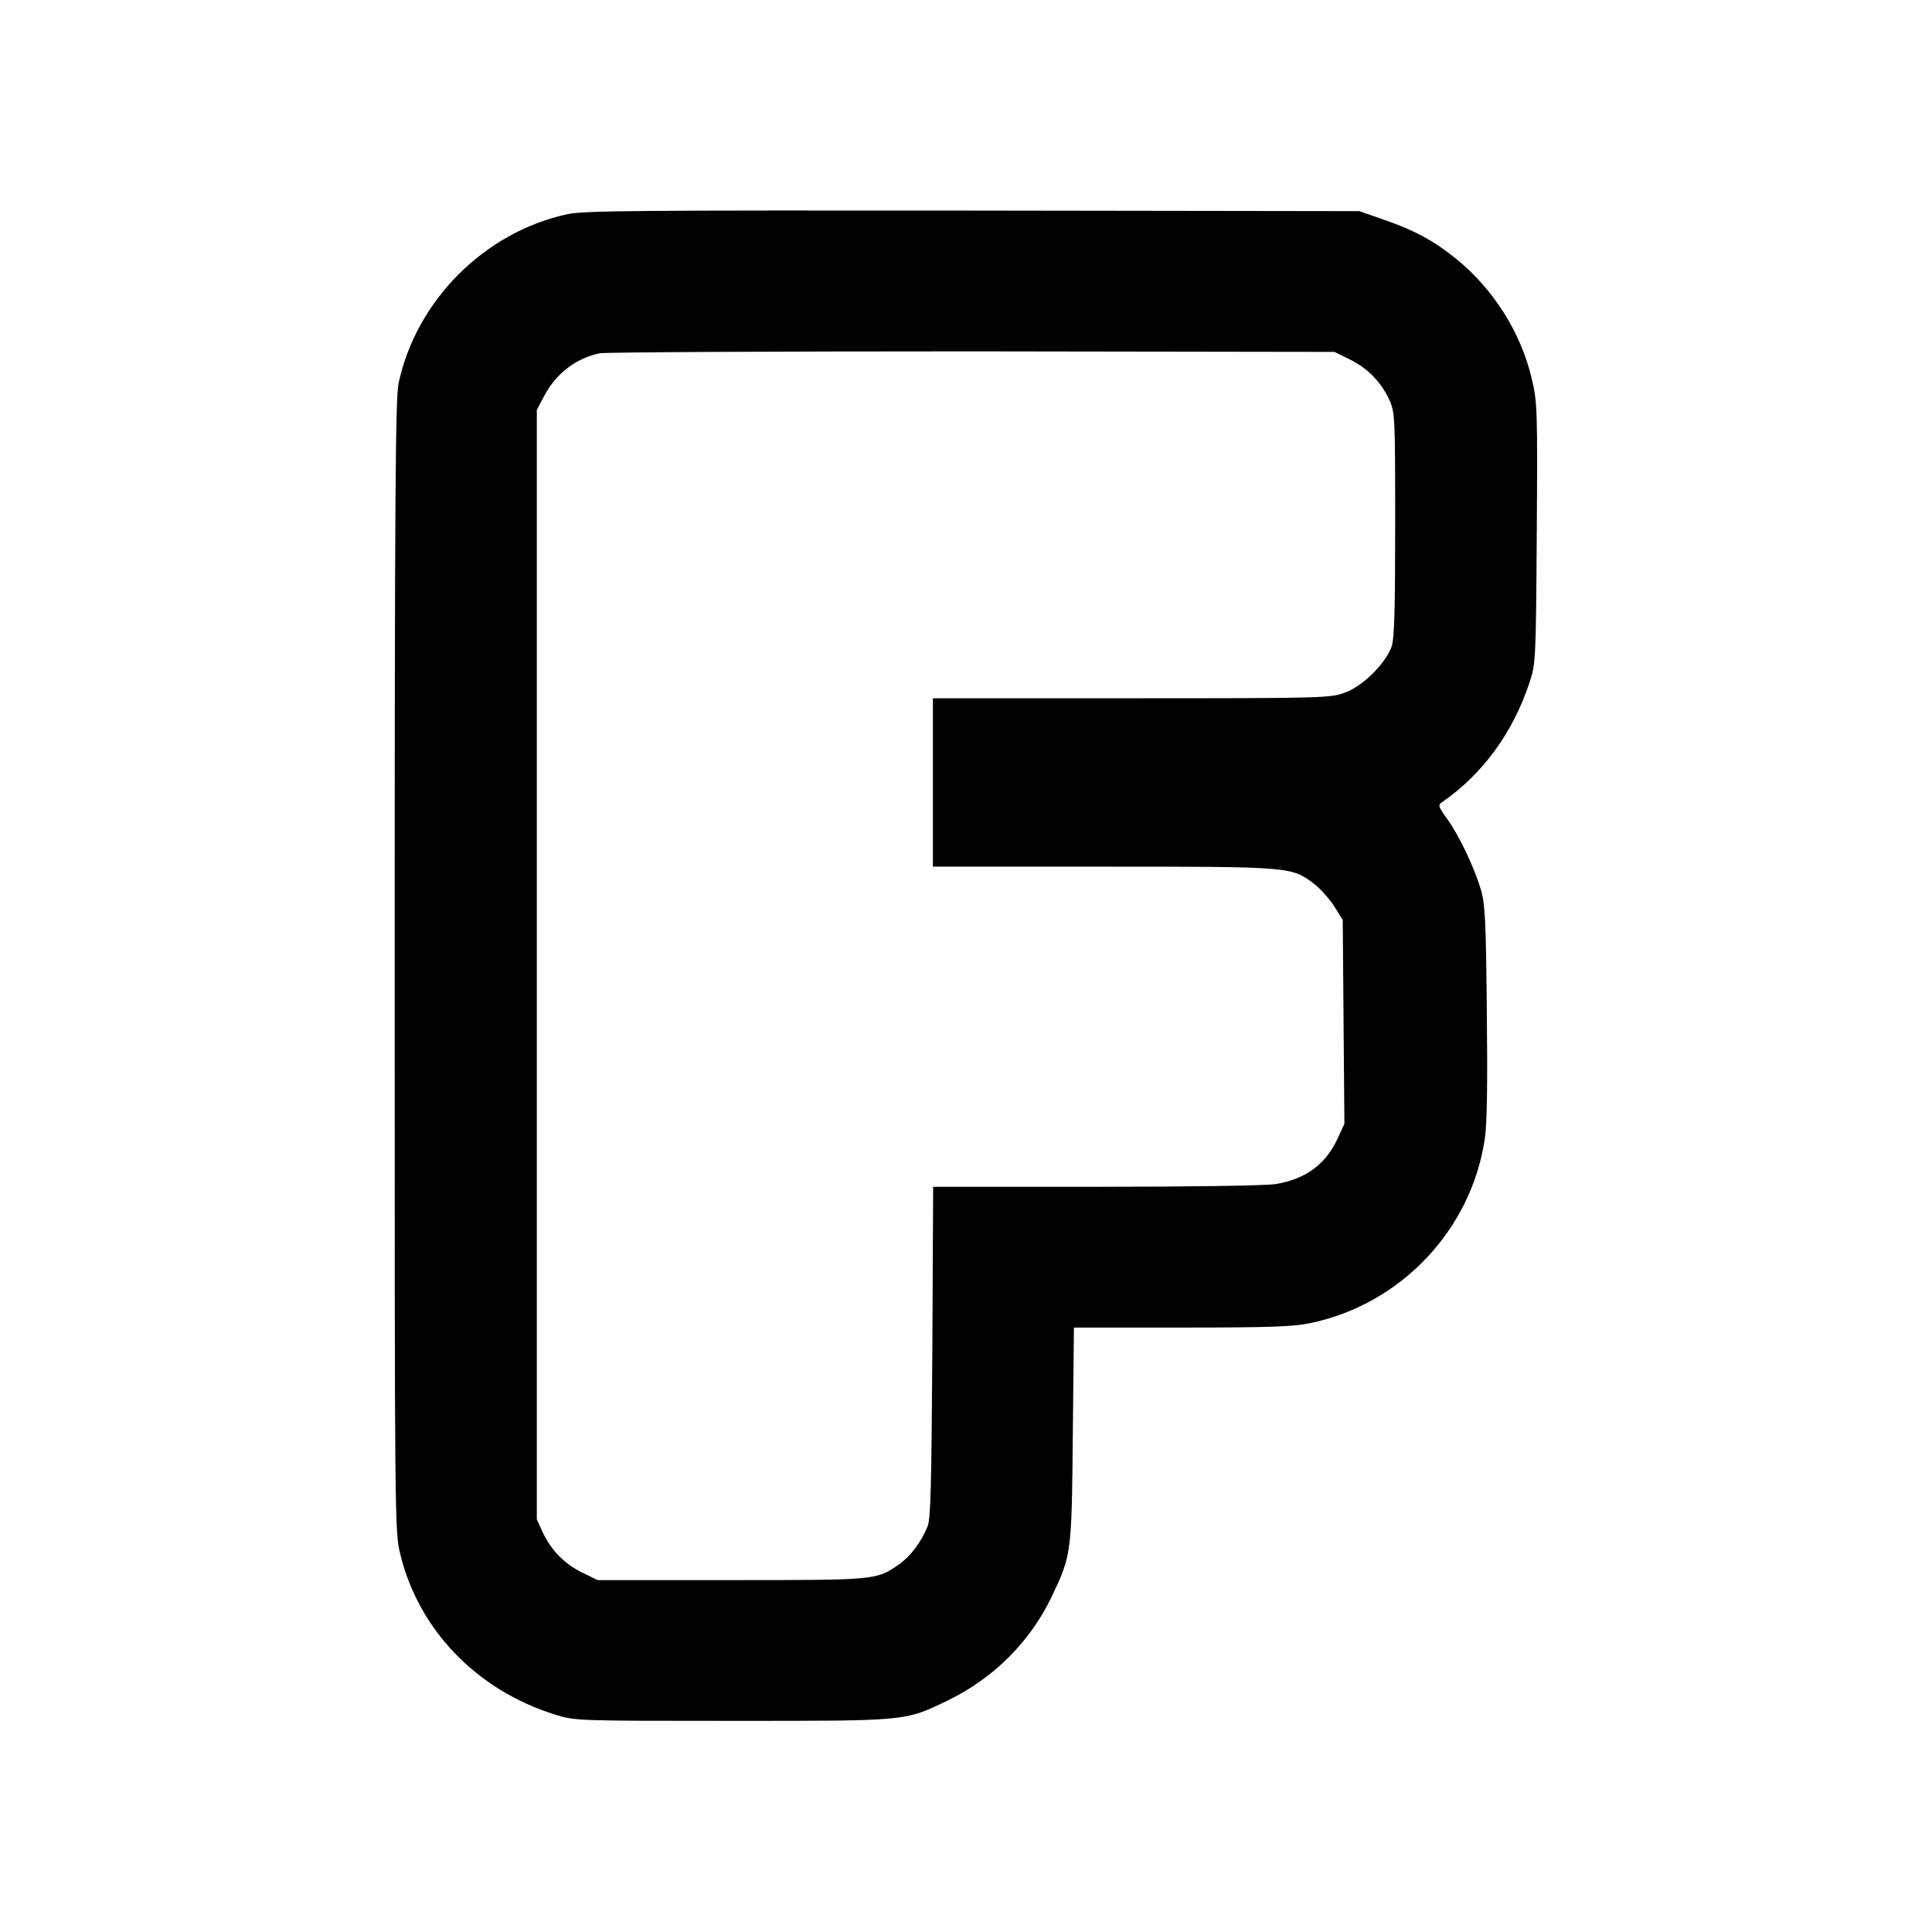
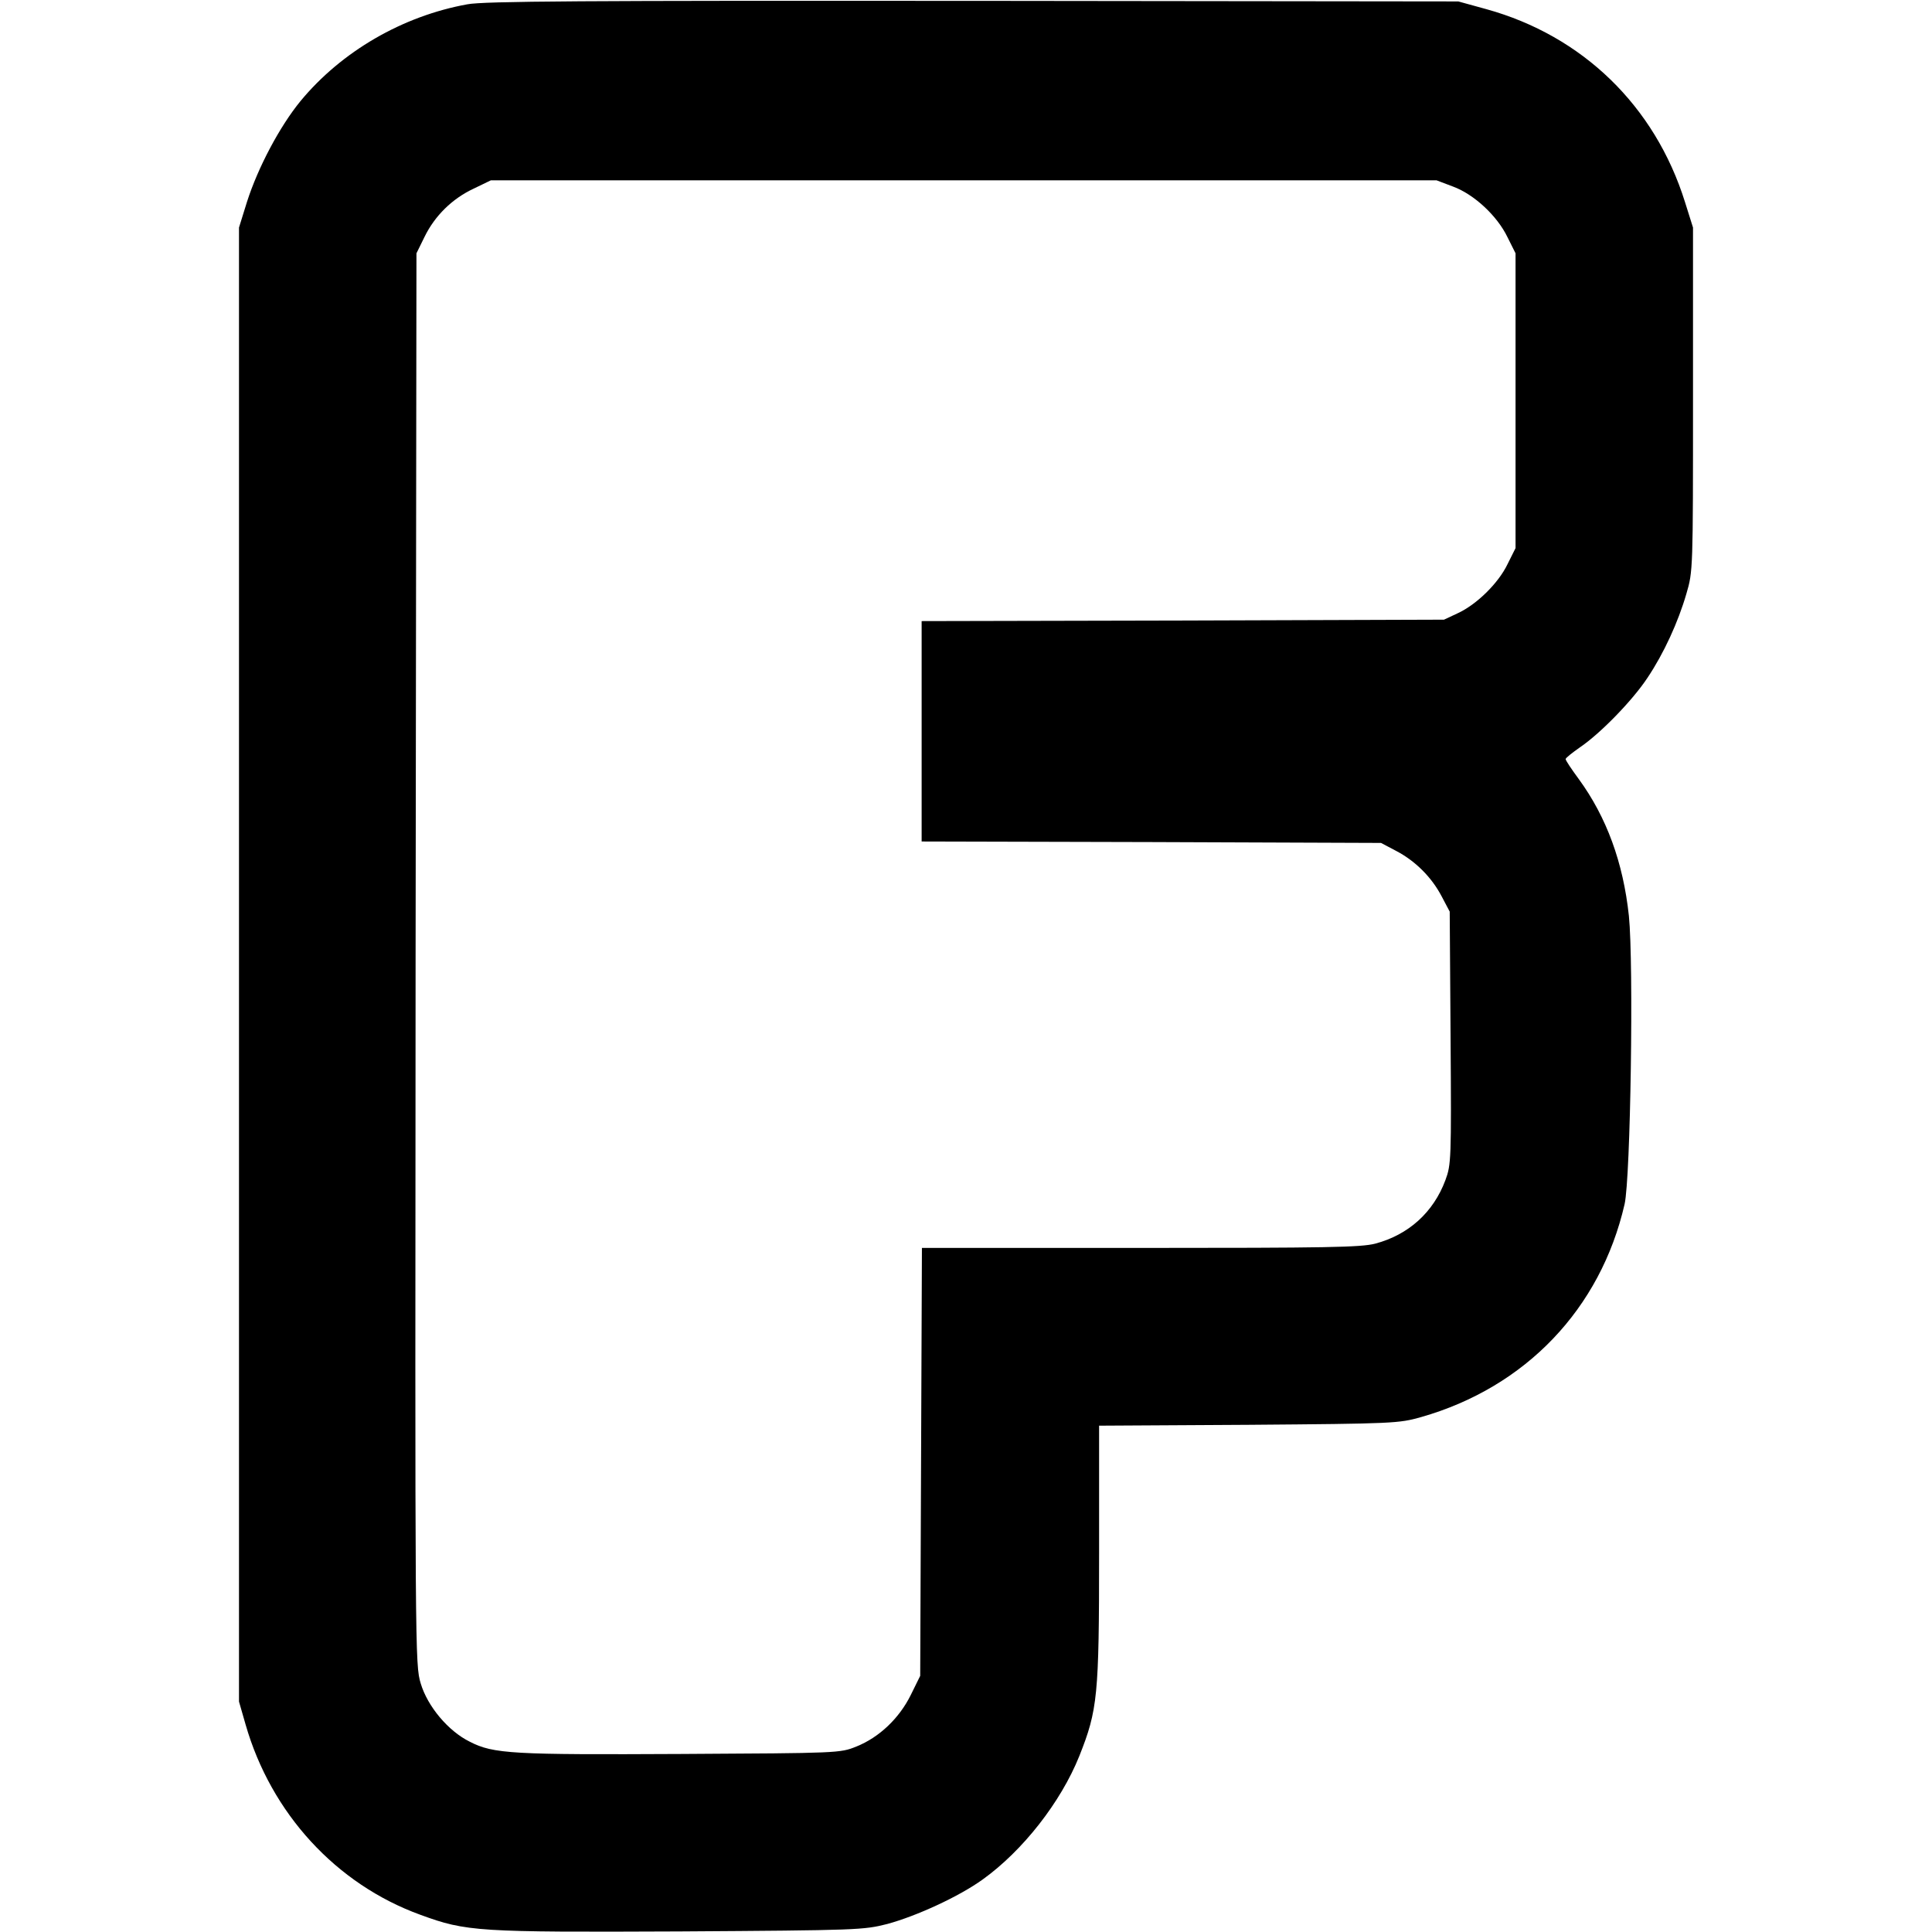
- <svg xmlns="http://www.w3.org/2000/svg" version="1.0" width="700pt" height="700pt" viewBox="0 0 700 700" preserveAspectRatio="xMidYMid meet">
-   <g transform="translate(0,700) scale(0.1,-0.1)" fill="#000000" stroke="none">
-     <path d="M2056 6224 c-301 -65 -548 -313 -612 -613 -11 -55 -14 -392 -14 -2111 0 -2019 0 -2046 20 -2130 66 -274 276 -493 560 -582 75 -23 75 -23 645 -23 639 0 621 -2 781 75 163 79 296 211 374 374 72 151 73 156 77 589 l4 387 390 0 c316 0 404 3 466 16 329 68 585 339 633 670 8 53 10 203 7 459 -3 324 -6 389 -21 440 -24 82 -79 197 -122 257 -34 48 -35 51 -17 63 146 102 254 250 314 430 23 69 24 78 27 542 3 449 2 476 -18 560 -39 168 -140 327 -275 436 -81 65 -149 102 -258 140 l-92 32 -1400 2 c-1211 1 -1409 0 -1469 -13z m2836 -527 c64 -32 111 -80 142 -146 20 -44 21 -60 21 -451 0 -311 -3 -414 -13 -443 -22 -61 -104 -143 -168 -166 -53 -20 -73 -21 -774 -21 l-720 0 0 -305 0 -305 618 0 c683 0 681 0 764 -63 23 -18 56 -55 73 -82 l30 -48 3 -370 3 -369 -24 -52 c-43 -94 -117 -149 -225 -166 -31 -6 -323 -10 -649 -10 l-592 0 -3 -598 c-3 -483 -6 -604 -17 -632 -24 -59 -63 -110 -105 -139 -82 -56 -81 -56 -606 -56 l-485 0 -57 28 c-64 32 -111 80 -142 146 l-21 46 0 2010 0 2010 27 51 c42 80 116 137 201 154 23 4 632 7 1352 7 l1310 -2 57 -28z" />
+ <svg xmlns="http://www.w3.org/2000/svg" version="1.0" width="675pt" height="675pt" viewBox="0 0 675 675" preserveAspectRatio="xMidYMid meet">
+   <g transform="translate(0,675) scale(0.1,-0.1)" fill="#000000" stroke="none">
+     <path d="M1633 6735 c-227 -41 -440 -165 -583 -338 -73 -89 -149 -233 -187 -352 l-28 -90 0 -2575 0 -2575 23 -80 c89 -310 316 -558 611 -665 161 -59 200 -61 906 -58 624 4 642 5 725 26 103 28 251 96 334 156 139 100 272 269 337 431 64 161 69 210 69 707 l0 447 523 3 c508 4 524 5 602 27 365 104 627 378 711 744 21 93 32 840 15 1007 -20 187 -78 345 -175 478 -25 34 -46 65 -46 70 0 4 23 22 50 41 71 48 184 164 236 243 57 85 107 194 136 294 23 78 23 84 23 679 l0 600 -28 89 c-105 336 -358 581 -694 674 l-98 27 -1695 2 c-1361 1 -1709 -1 -1767 -12z m3444 -637 c73 -27 154 -102 190 -177 l28 -56 0 -515 0 -515 -28 -56 c-32 -67 -109 -142 -175 -172 l-47 -22 -912 -3 -913 -2 0 -385 0 -385 803 -2 802 -3 53 -28 c67 -35 124 -92 159 -159 l28 -53 3 -441 c3 -426 2 -443 -18 -497 -42 -113 -129 -191 -245 -222 -51 -13 -165 -15 -822 -15 l-762 0 -3 -748 -3 -747 -33 -67 c-40 -81 -110 -148 -190 -180 -57 -23 -61 -23 -610 -26 -591 -3 -658 0 -741 43 -75 37 -147 123 -171 203 -20 67 -20 83 -18 2532 l3 2465 28 57 c36 74 97 134 172 169 l60 29 1652 0 1652 0 58 -22z" />
  </g>
</svg>
